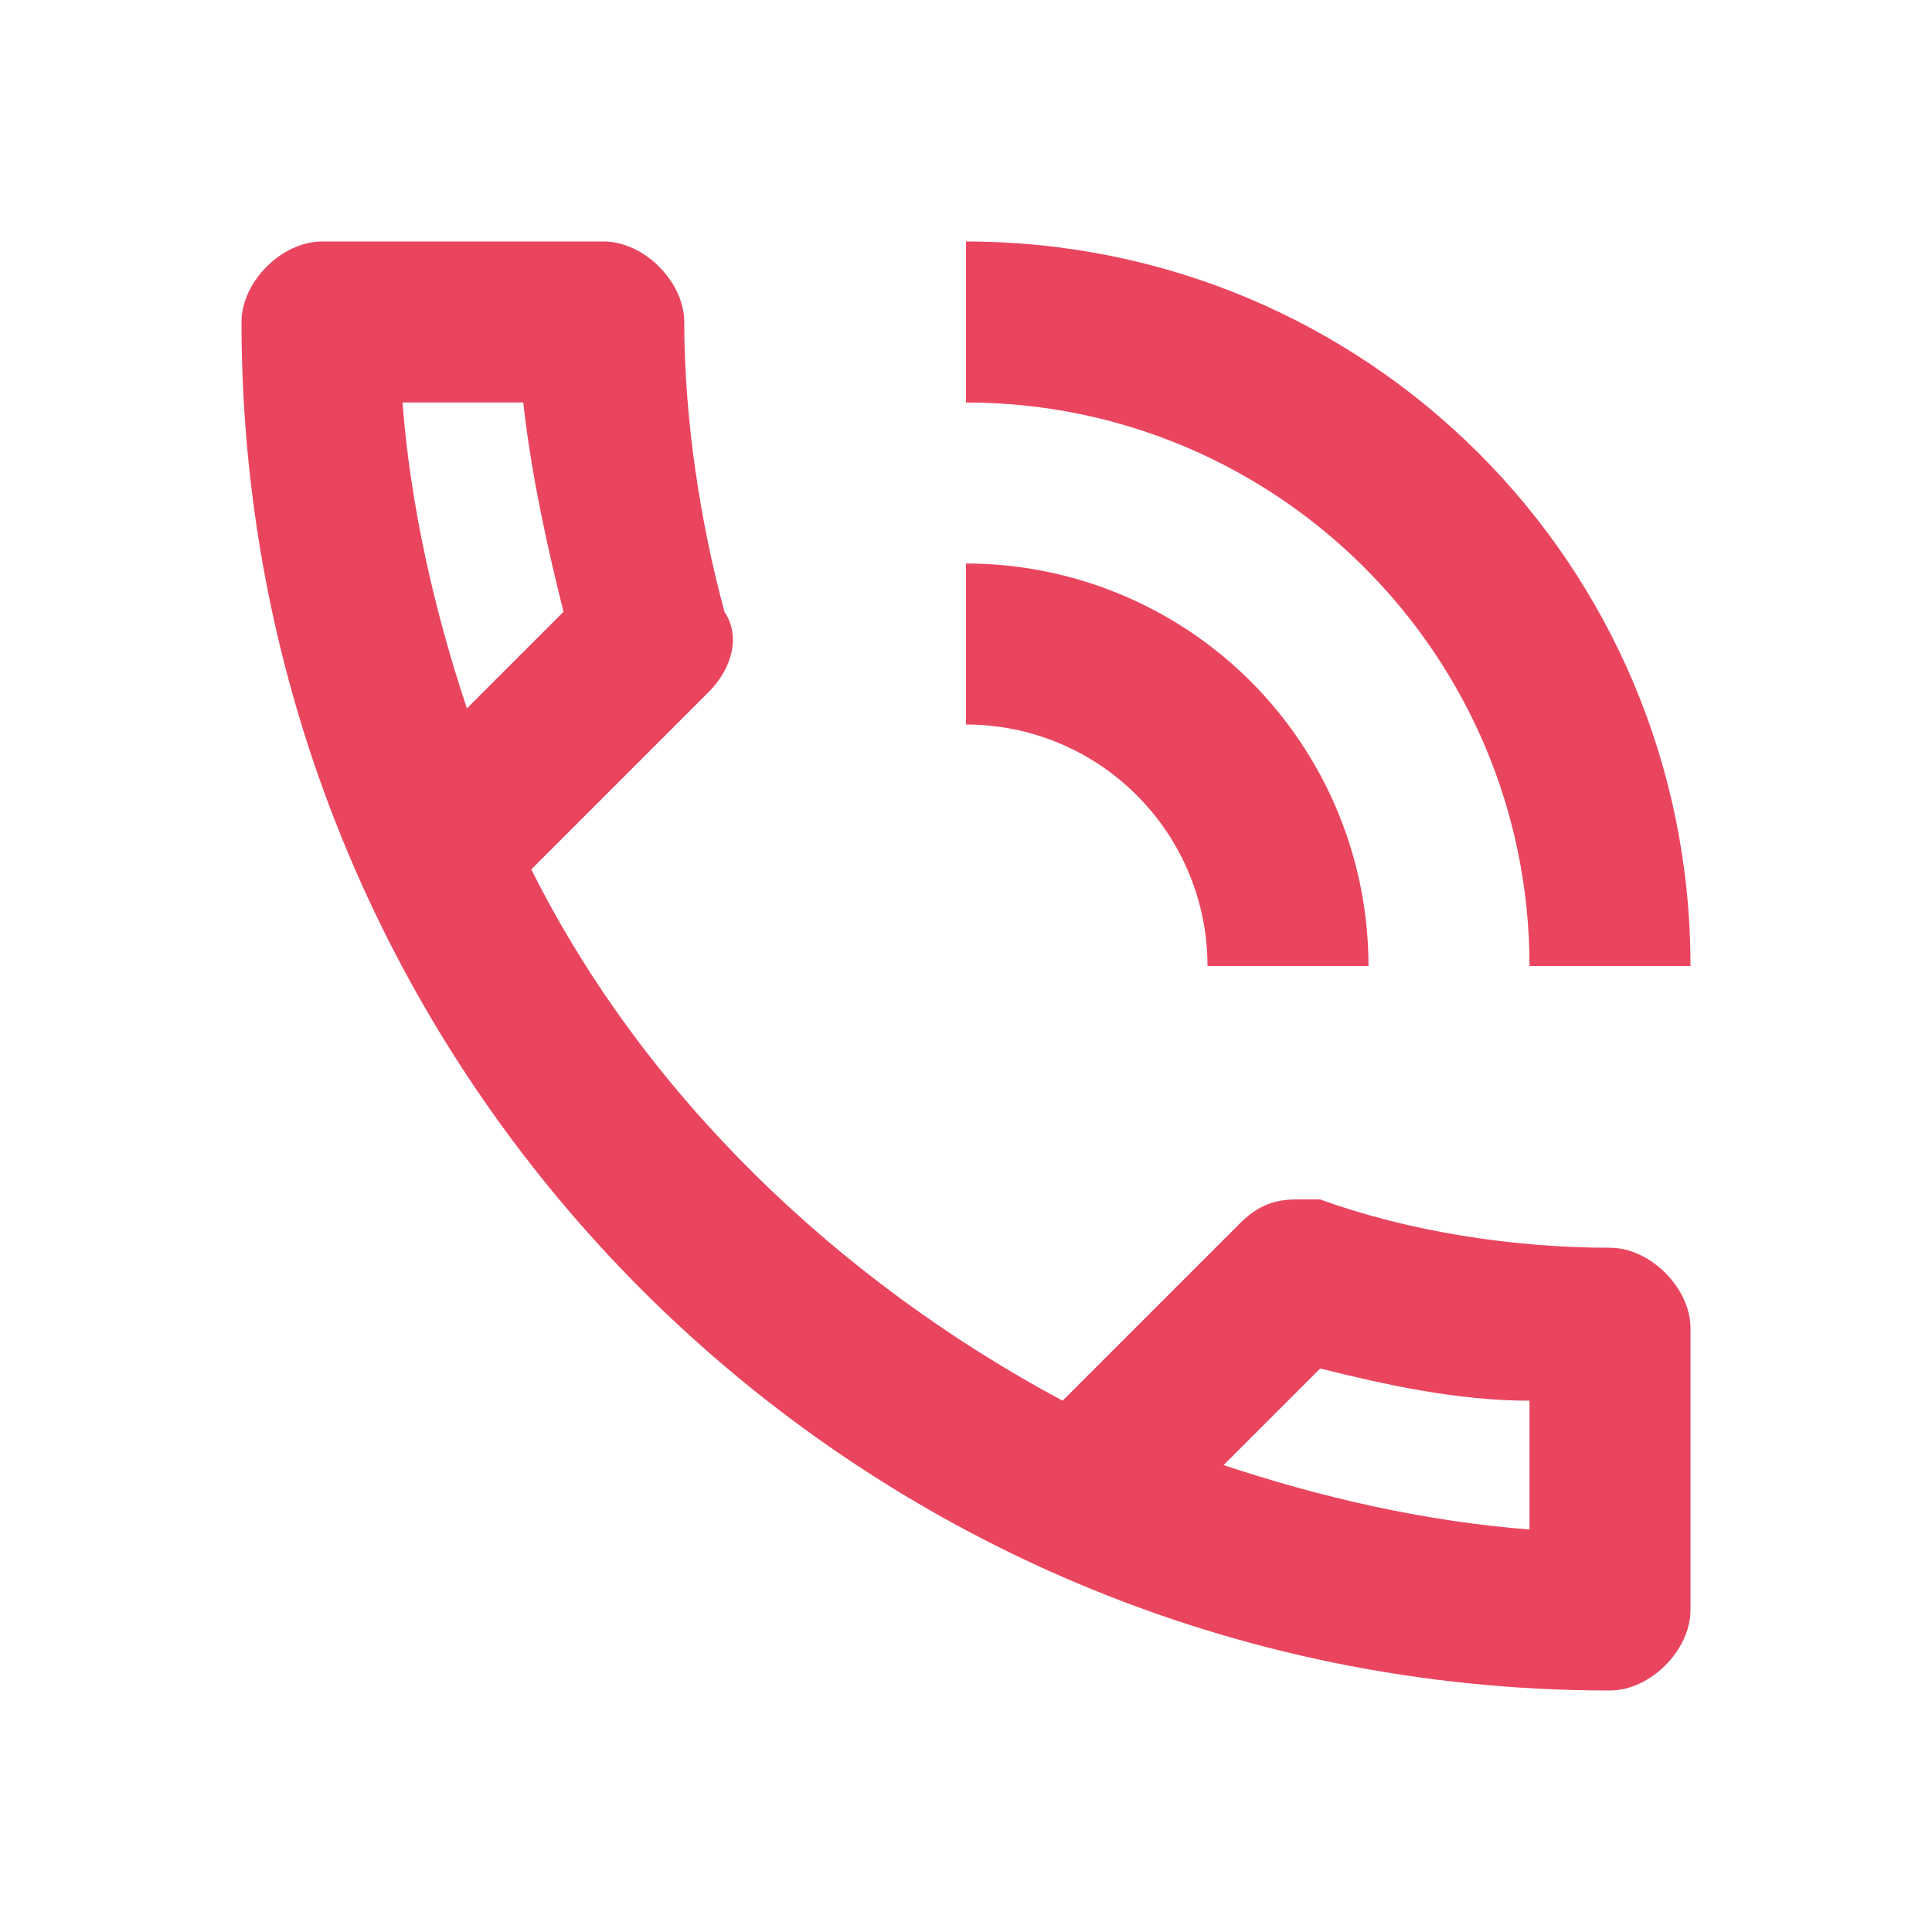
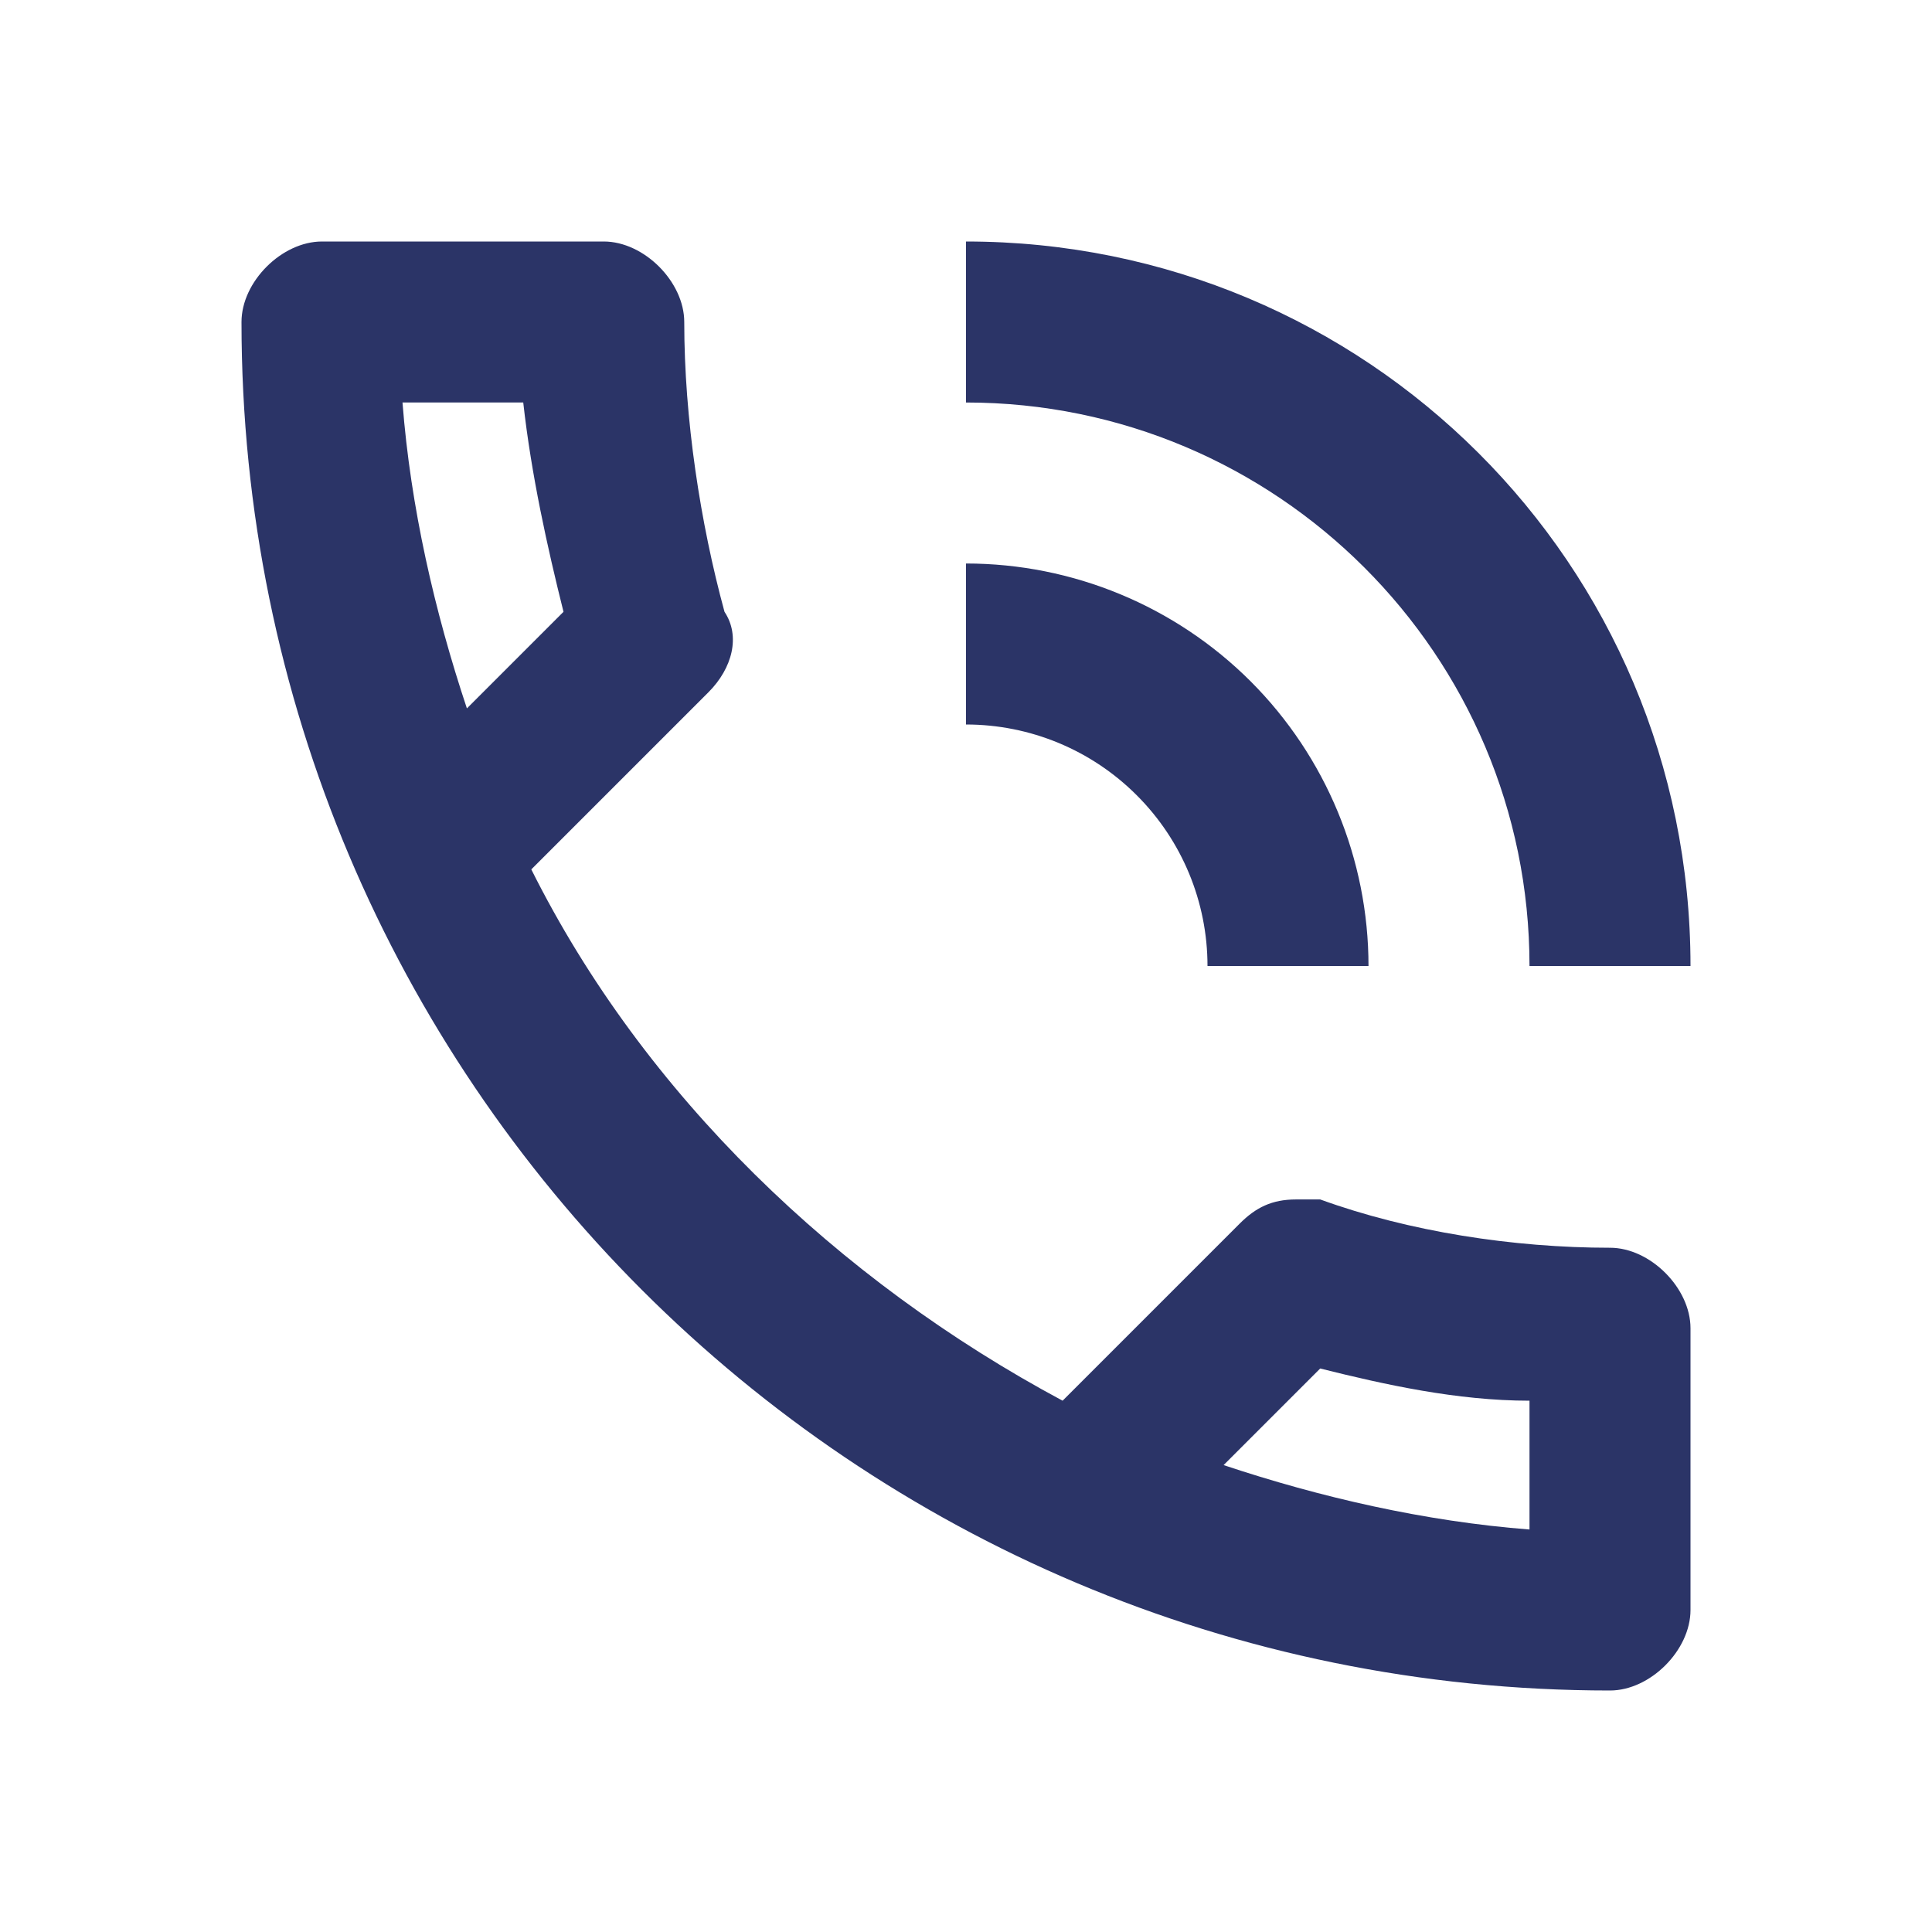
<svg xmlns="http://www.w3.org/2000/svg" width="24" height="24" viewBox="0 0 24 24" fill="none">
-   <path d="M20 15.5C18.8 15.5 17.5 15.3 16.4 14.9H16.1C15.8 14.9 15.6 15 15.4 15.2L13.2 17.4C10.4 15.9 8 13.6 6.6 10.8L8.8 8.6C9.1 8.3 9.2 7.9 9 7.6C8.7 6.5 8.5 5.2 8.5 4C8.5 3.5 8 3 7.5 3H4C3.5 3 3 3.5 3 4C3 13.4 10.6 21 20 21C20.5 21 21 20.5 21 20V16.5C21 16 20.5 15.5 20 15.5ZM5 5H6.5C6.6 5.9 6.8 6.8 7 7.6L5.8 8.8C5.4 7.6 5.1 6.3 5 5ZM19 19C17.7 18.9 16.4 18.6 15.2 18.2L16.4 17C17.2 17.2 18.1 17.4 19 17.4V19ZM15 12H17C17 10.674 16.473 9.402 15.536 8.464C14.598 7.527 13.326 7 12 7V9C12.796 9 13.559 9.316 14.121 9.879C14.684 10.441 15 11.204 15 12ZM19 12H21C21 7 16.97 3 12 3V5C15.86 5 19 8.13 19 12Z" fill="#EA455F" />
+   <path d="M20 15.5C18.8 15.5 17.5 15.3 16.4 14.9H16.1C15.8 14.9 15.6 15 15.4 15.2L13.2 17.4C10.4 15.9 8 13.6 6.6 10.8L8.8 8.6C9.1 8.3 9.2 7.9 9 7.6C8.7 6.5 8.5 5.2 8.5 4C8.5 3.5 8 3 7.5 3H4C3.5 3 3 3.5 3 4C3 13.4 10.6 21 20 21C20.5 21 21 20.5 21 20V16.5C21 16 20.5 15.5 20 15.5ZM5 5H6.5C6.6 5.9 6.8 6.8 7 7.6L5.8 8.8C5.4 7.6 5.1 6.3 5 5ZM19 19C17.7 18.9 16.4 18.6 15.2 18.2L16.4 17C17.2 17.2 18.1 17.4 19 17.4V19ZM15 12H17C17 10.674 16.473 9.402 15.536 8.464C14.598 7.527 13.326 7 12 7V9C12.796 9 13.559 9.316 14.121 9.879C14.684 10.441 15 11.204 15 12ZM19 12H21C21 7 16.97 3 12 3V5C15.86 5 19 8.13 19 12Z" fill="#2B3467" />
</svg>
